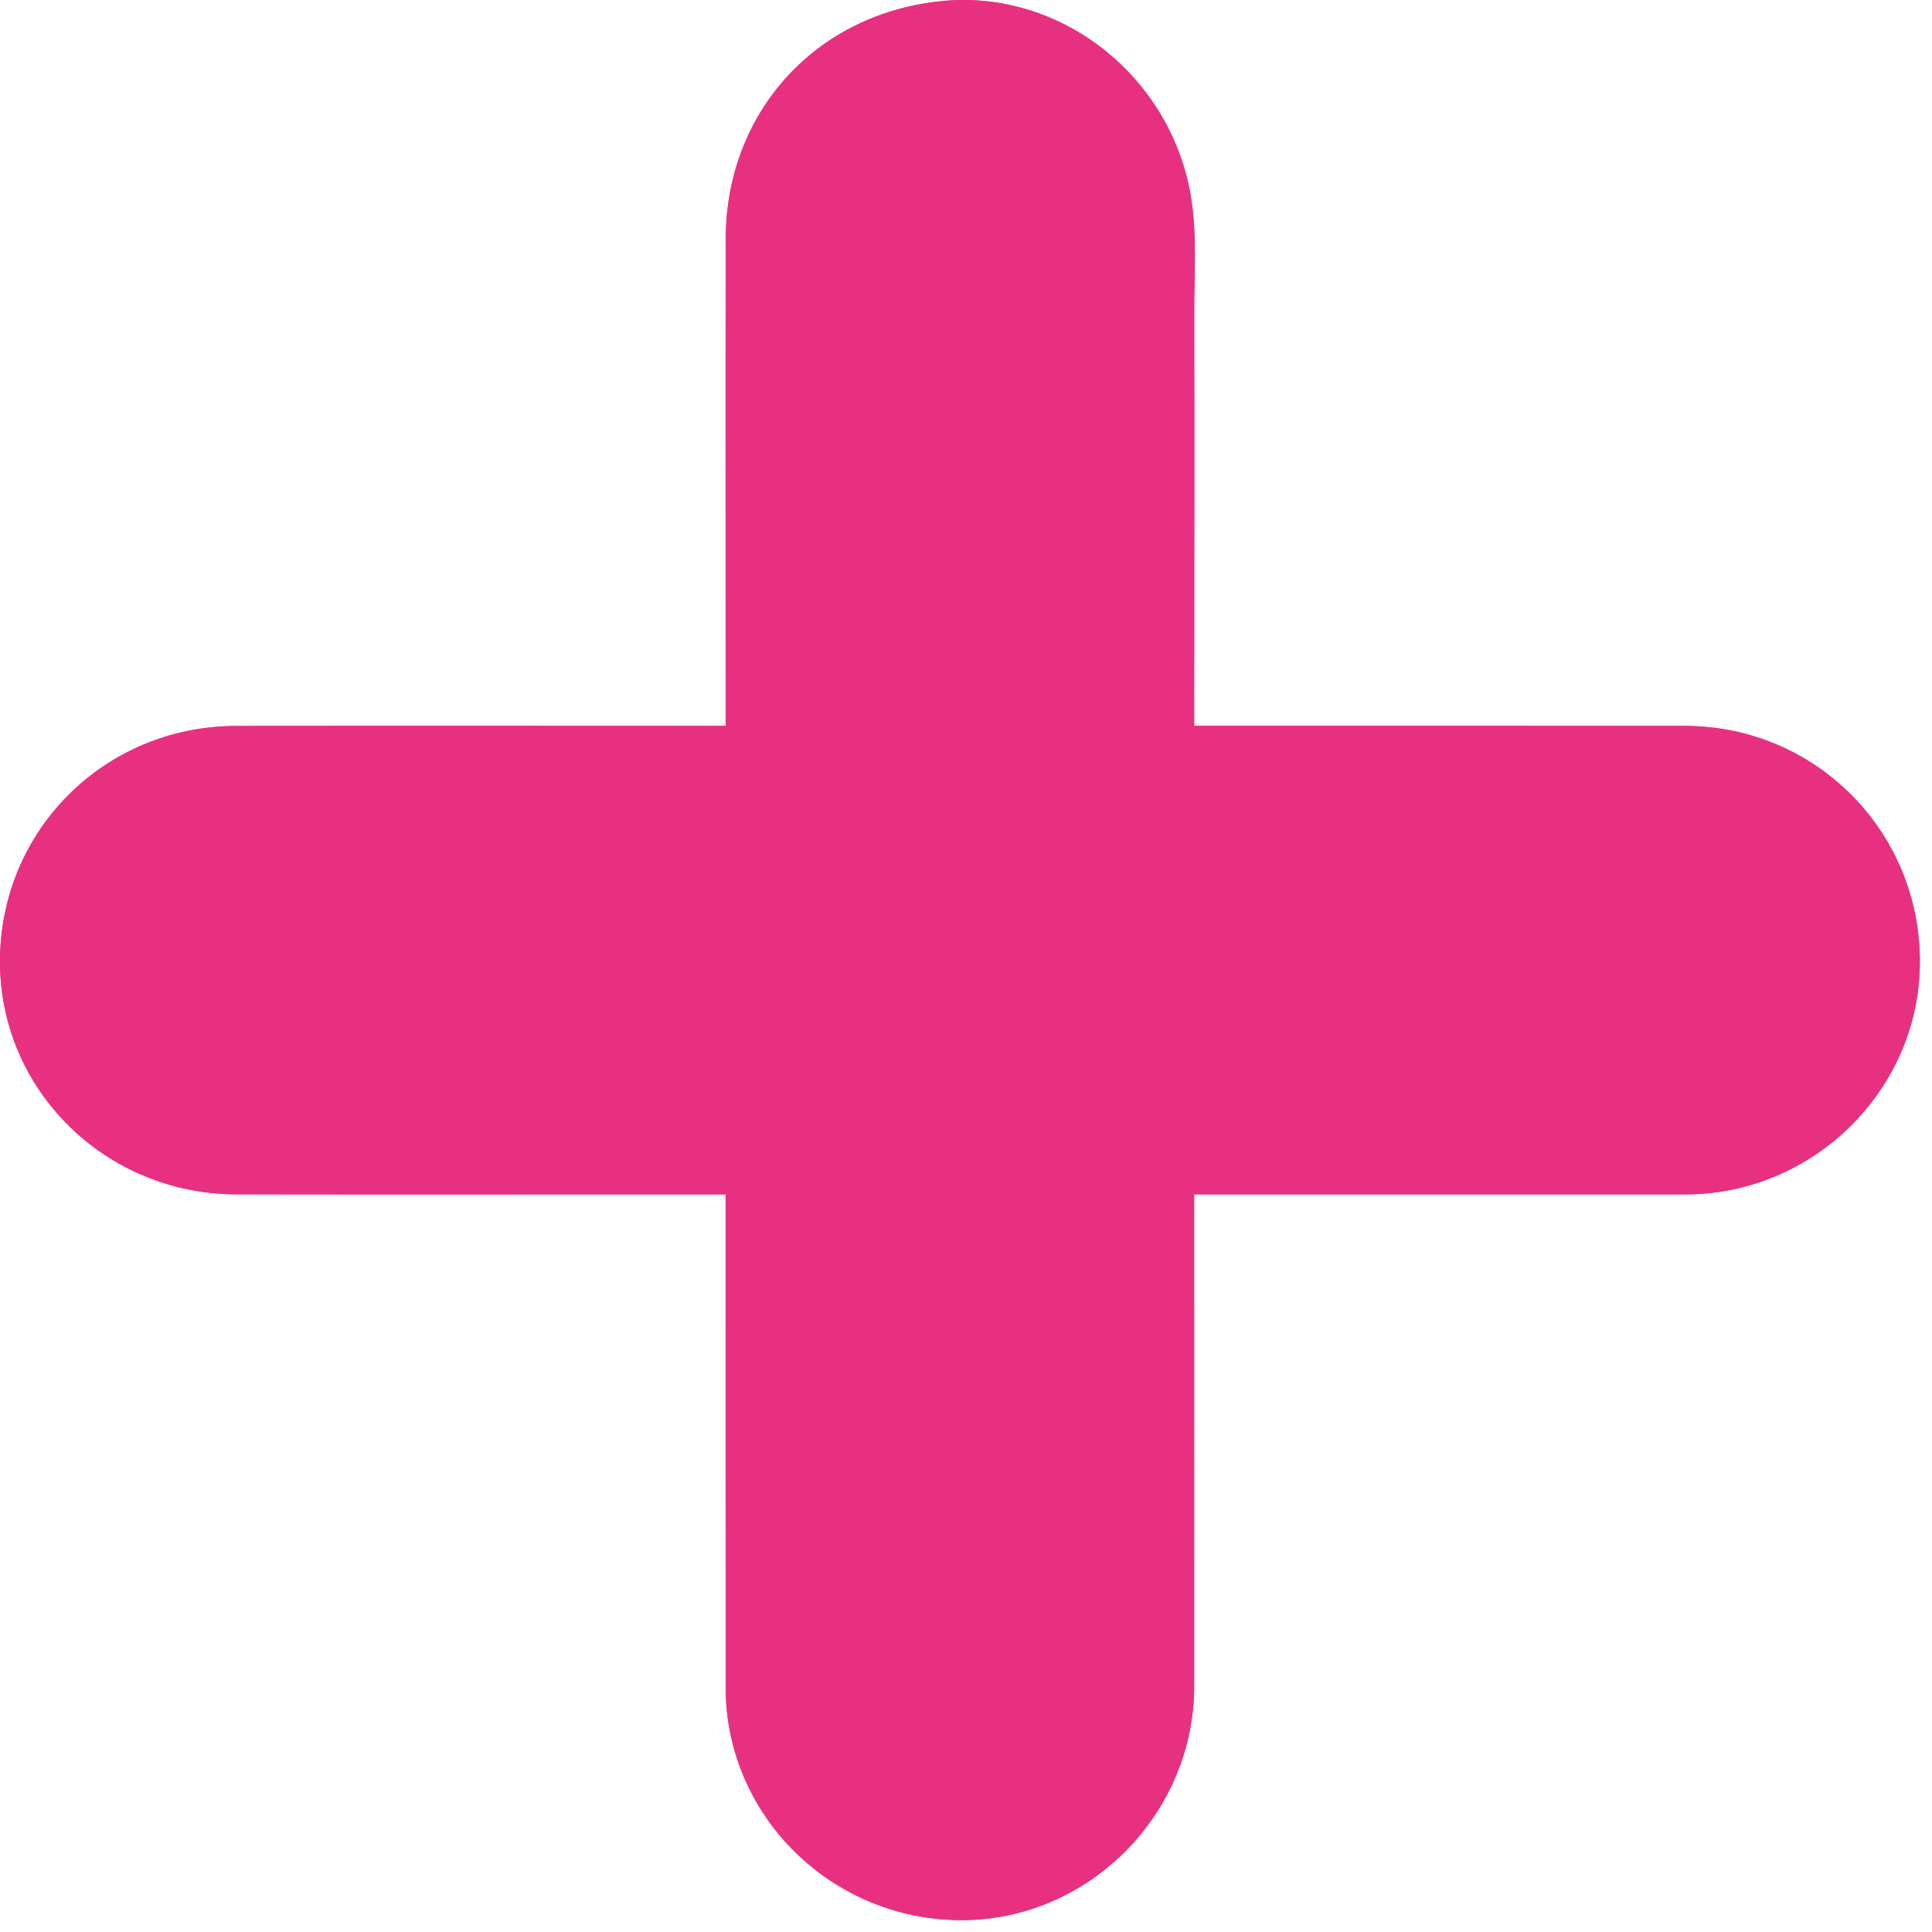
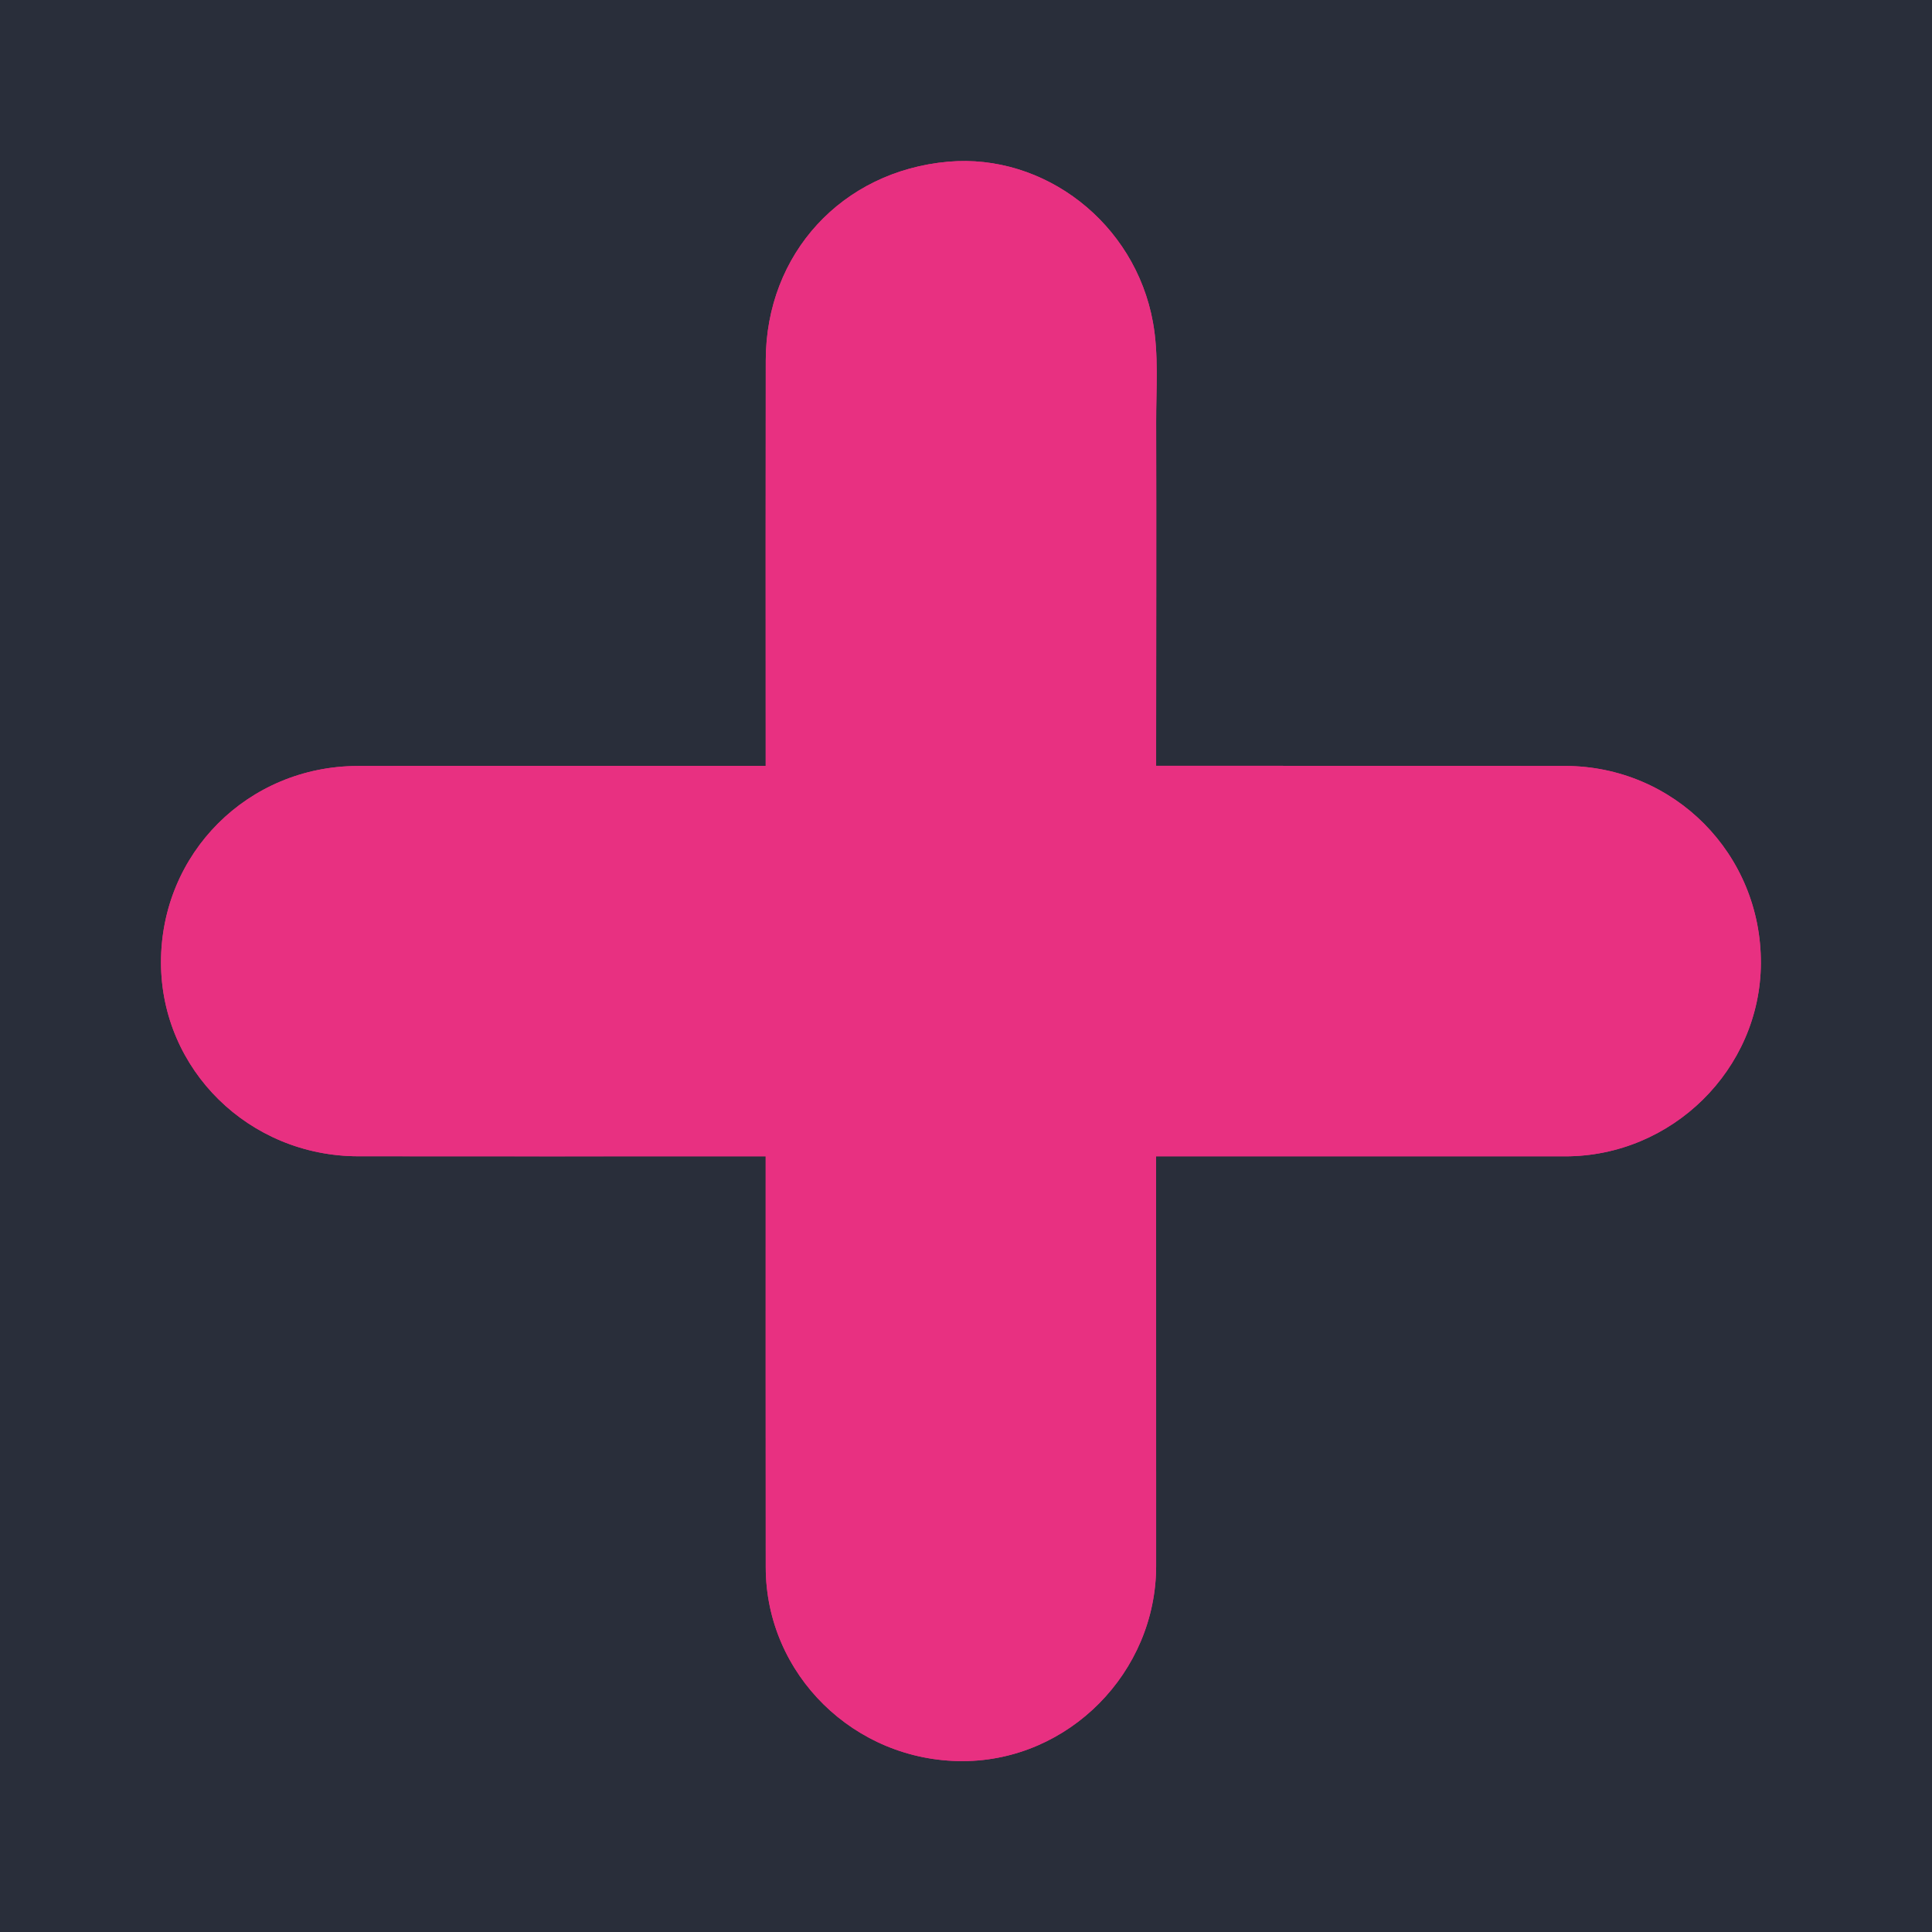
- <svg xmlns="http://www.w3.org/2000/svg" version="1.1" id="Layer_1" x="0px" y="0px" width="50px" height="50px" viewBox="0 0 50 50" enable-background="new 0 0 50 50" xml:space="preserve">
+ <svg xmlns="http://www.w3.org/2000/svg" version="1.1" id="Layer_1" x="0px" y="0px" width="60px" height="60px" viewBox="-5 -5 60 60" enable-background="new -5 -5 60 60" xml:space="preserve">
+   <rect x="-5" y="-5" fill="#292E3A" width="60" height="60" />
  <g>
    <path fill="#E83081" d="M30.904,30.911c4.317,0,8.51-0.001,12.703,0c3.317,0.001,6.06-2.701,6.078-5.99   c0.018-3.395-2.691-6.13-6.083-6.134c-3.815-0.004-7.63-0.004-11.445-0.005c-0.396,0-0.792,0-1.253,0c0-0.273,0-0.47,0-0.667   c0.002-3.335,0.009-6.67,0.001-10.005c-0.003-1.034,0.082-2.092-0.099-3.098c-0.558-3.093-3.378-5.254-6.362-4.99   c-3.294,0.292-5.656,2.856-5.663,6.164c-0.007,3.866-0.002,7.731-0.002,11.597c0,0.318,0,0.636,0,1.003c-0.447,0-0.797,0-1.148,0   c-3.84,0-7.681-0.006-11.521,0.002C2.696,18.796-0.006,21.504,0,24.895c0.006,3.325,2.733,6.009,6.124,6.014   c3.941,0.006,7.883,0.001,11.824,0.001c0.266,0,0.531,0,0.831,0c0,0.339,0,0.564,0,0.79c0,3.992-0.002,7.984,0.002,11.976   c0.003,3.326,2.754,6.026,6.121,6.017c3.286-0.008,6.004-2.755,6.003-6.065c-0.001-3.588-0.001-7.175-0.001-10.763   C30.904,32.239,30.904,31.614,30.904,30.911z" />
    <path fill="#E83081" d="M30.904,30.911c0,0.703,0,1.329,0,1.954c0,3.588,0,7.175,0.001,10.763c0.001,3.31-2.717,6.057-6.003,6.065   c-3.367,0.008-6.117-2.692-6.121-6.017c-0.004-3.992-0.001-7.984-0.002-11.976c0-0.225,0-0.451,0-0.79c-0.299,0-0.565,0-0.831,0   c-3.941,0-7.883,0.004-11.824-0.001C2.733,30.904,0.006,28.22,0,24.895c-0.006-3.391,2.696-6.099,6.111-6.107   c3.84-0.009,7.681-0.002,11.521-0.002c0.35,0,0.7,0,1.148,0c0-0.367,0-0.685,0-1.003c0-3.866-0.005-7.731,0.002-11.597   c0.006-3.308,2.369-5.872,5.663-6.164c2.983-0.264,5.804,1.897,6.362,4.99c0.181,1.006,0.097,2.064,0.099,3.098   c0.008,3.335,0.001,6.67-0.001,10.005c0,0.197,0,0.394,0,0.667c0.46,0,0.856,0,1.253,0c3.815,0.002,7.63,0.001,11.445,0.005   c3.392,0.004,6.101,2.738,6.083,6.134c-0.018,3.29-2.76,5.991-6.078,5.99C39.414,30.91,35.221,30.911,30.904,30.911z" />
  </g>
</svg>
